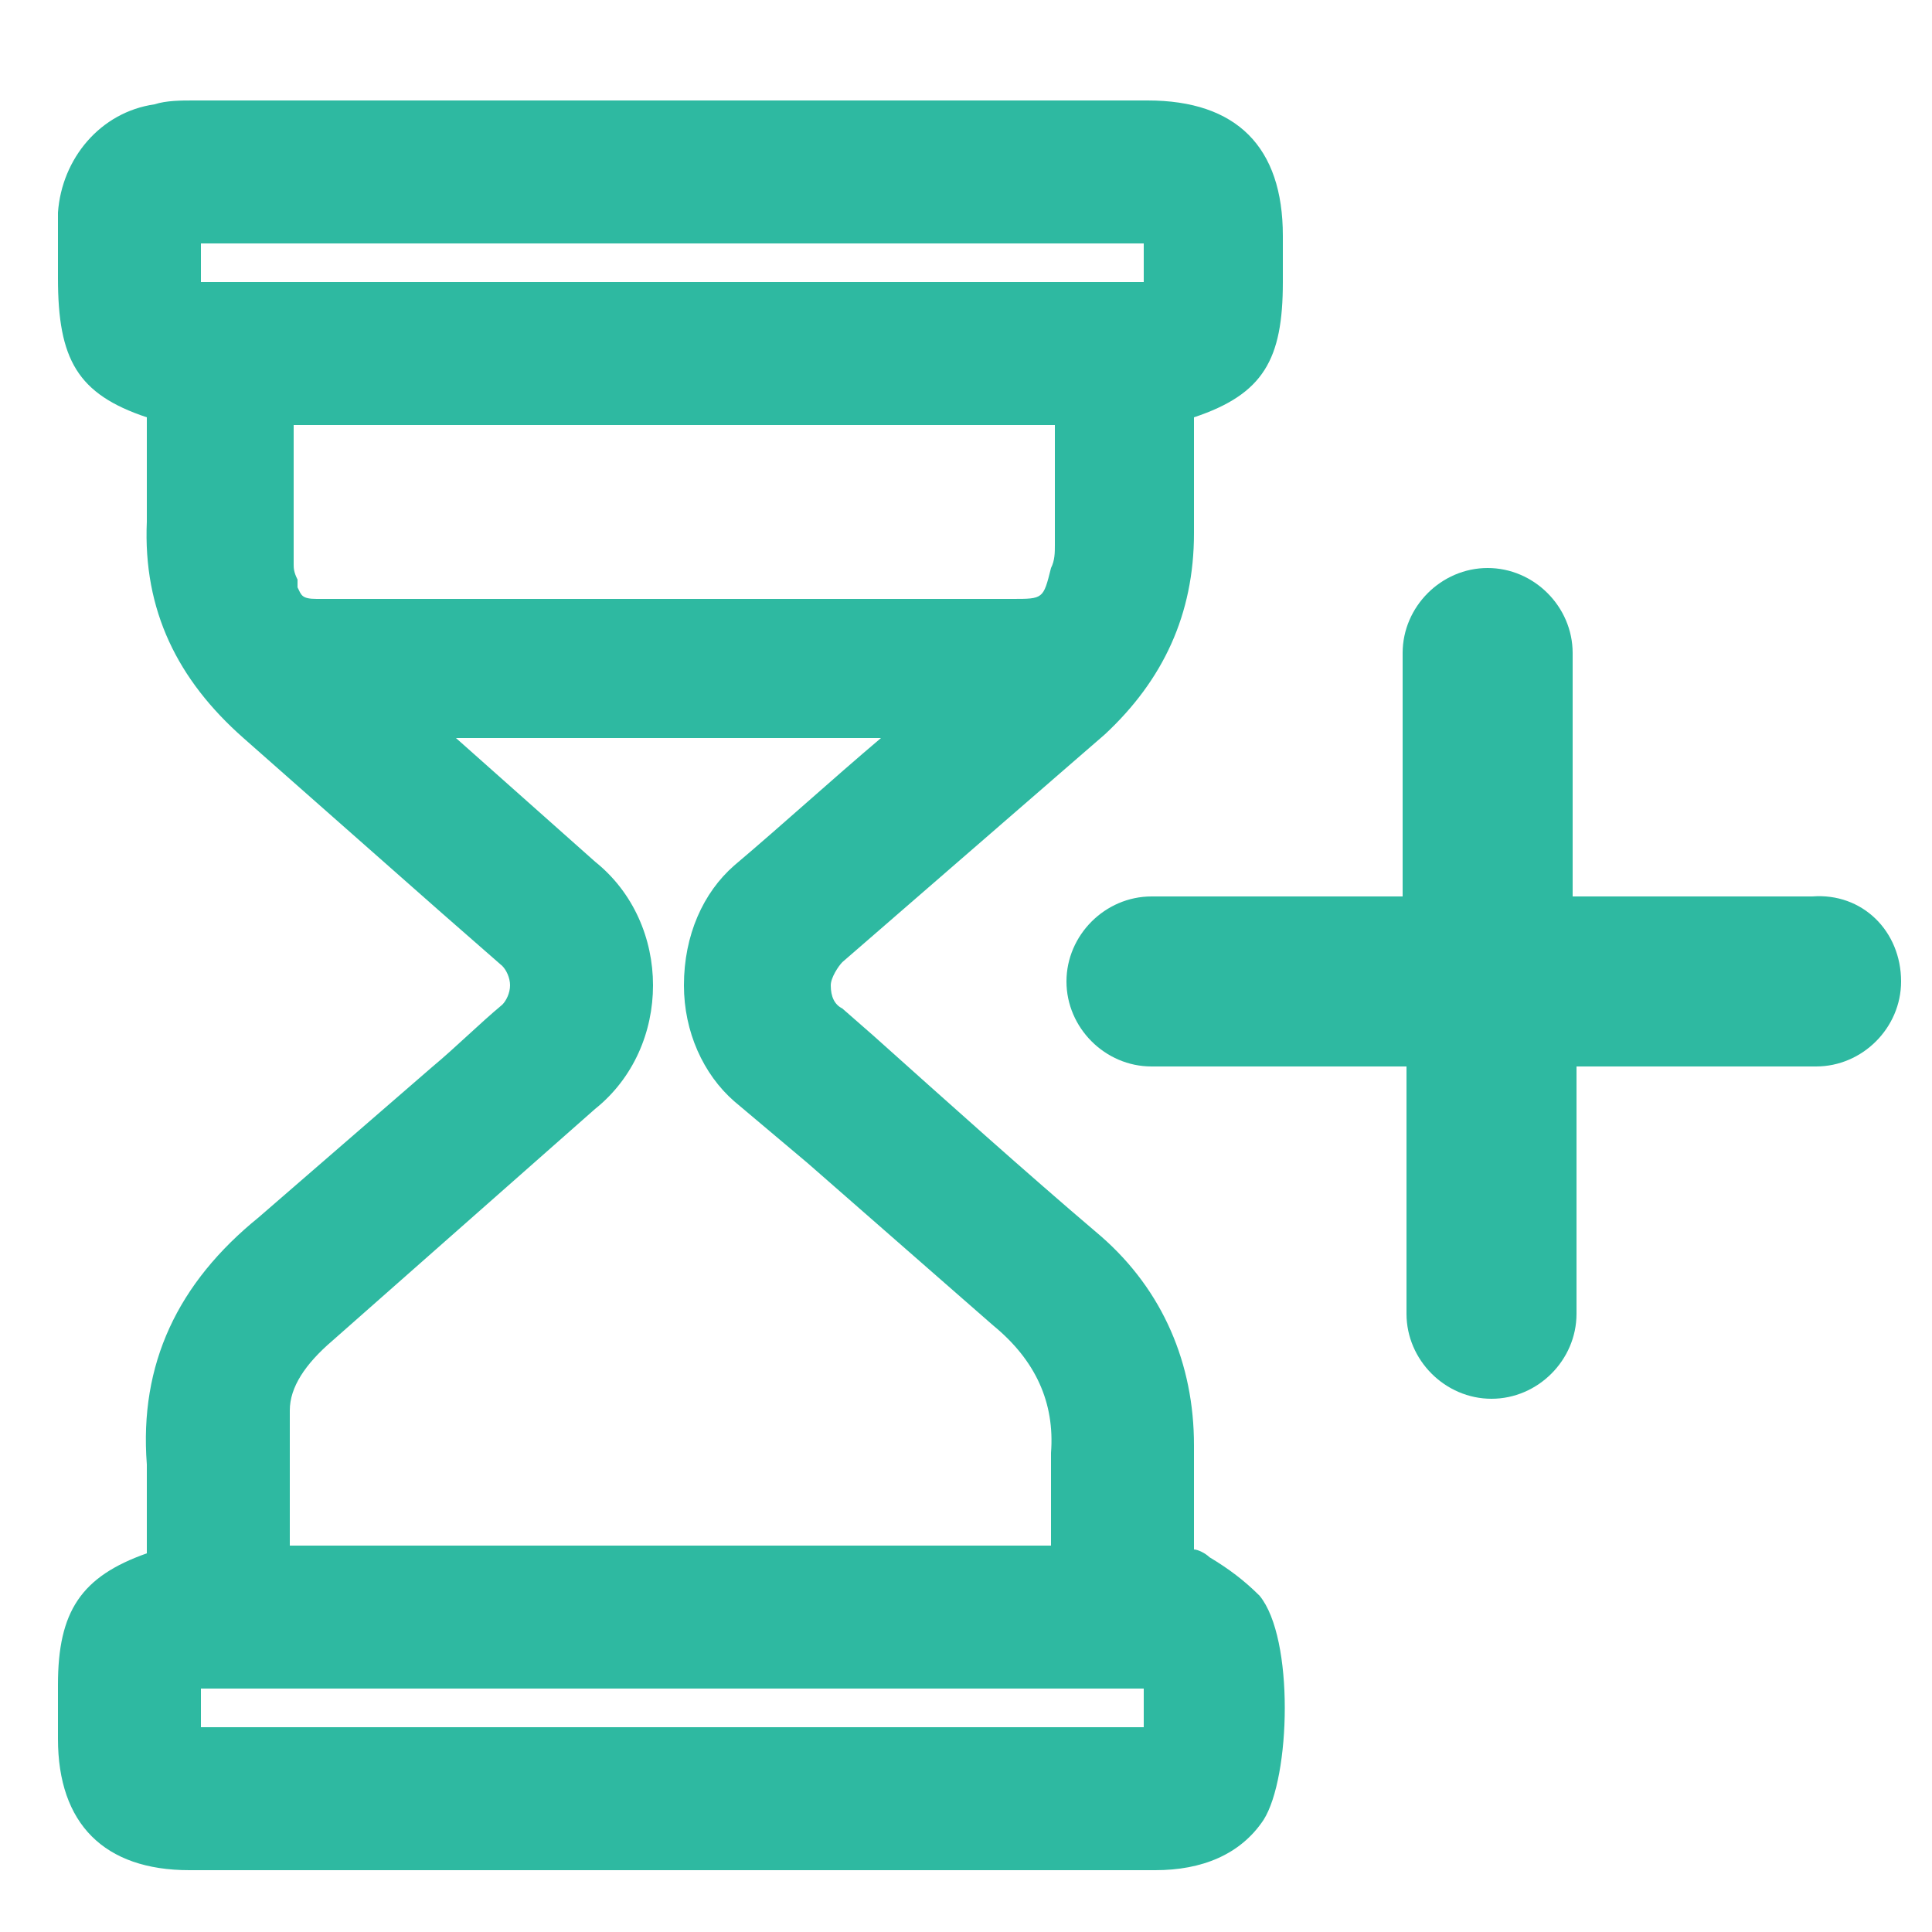
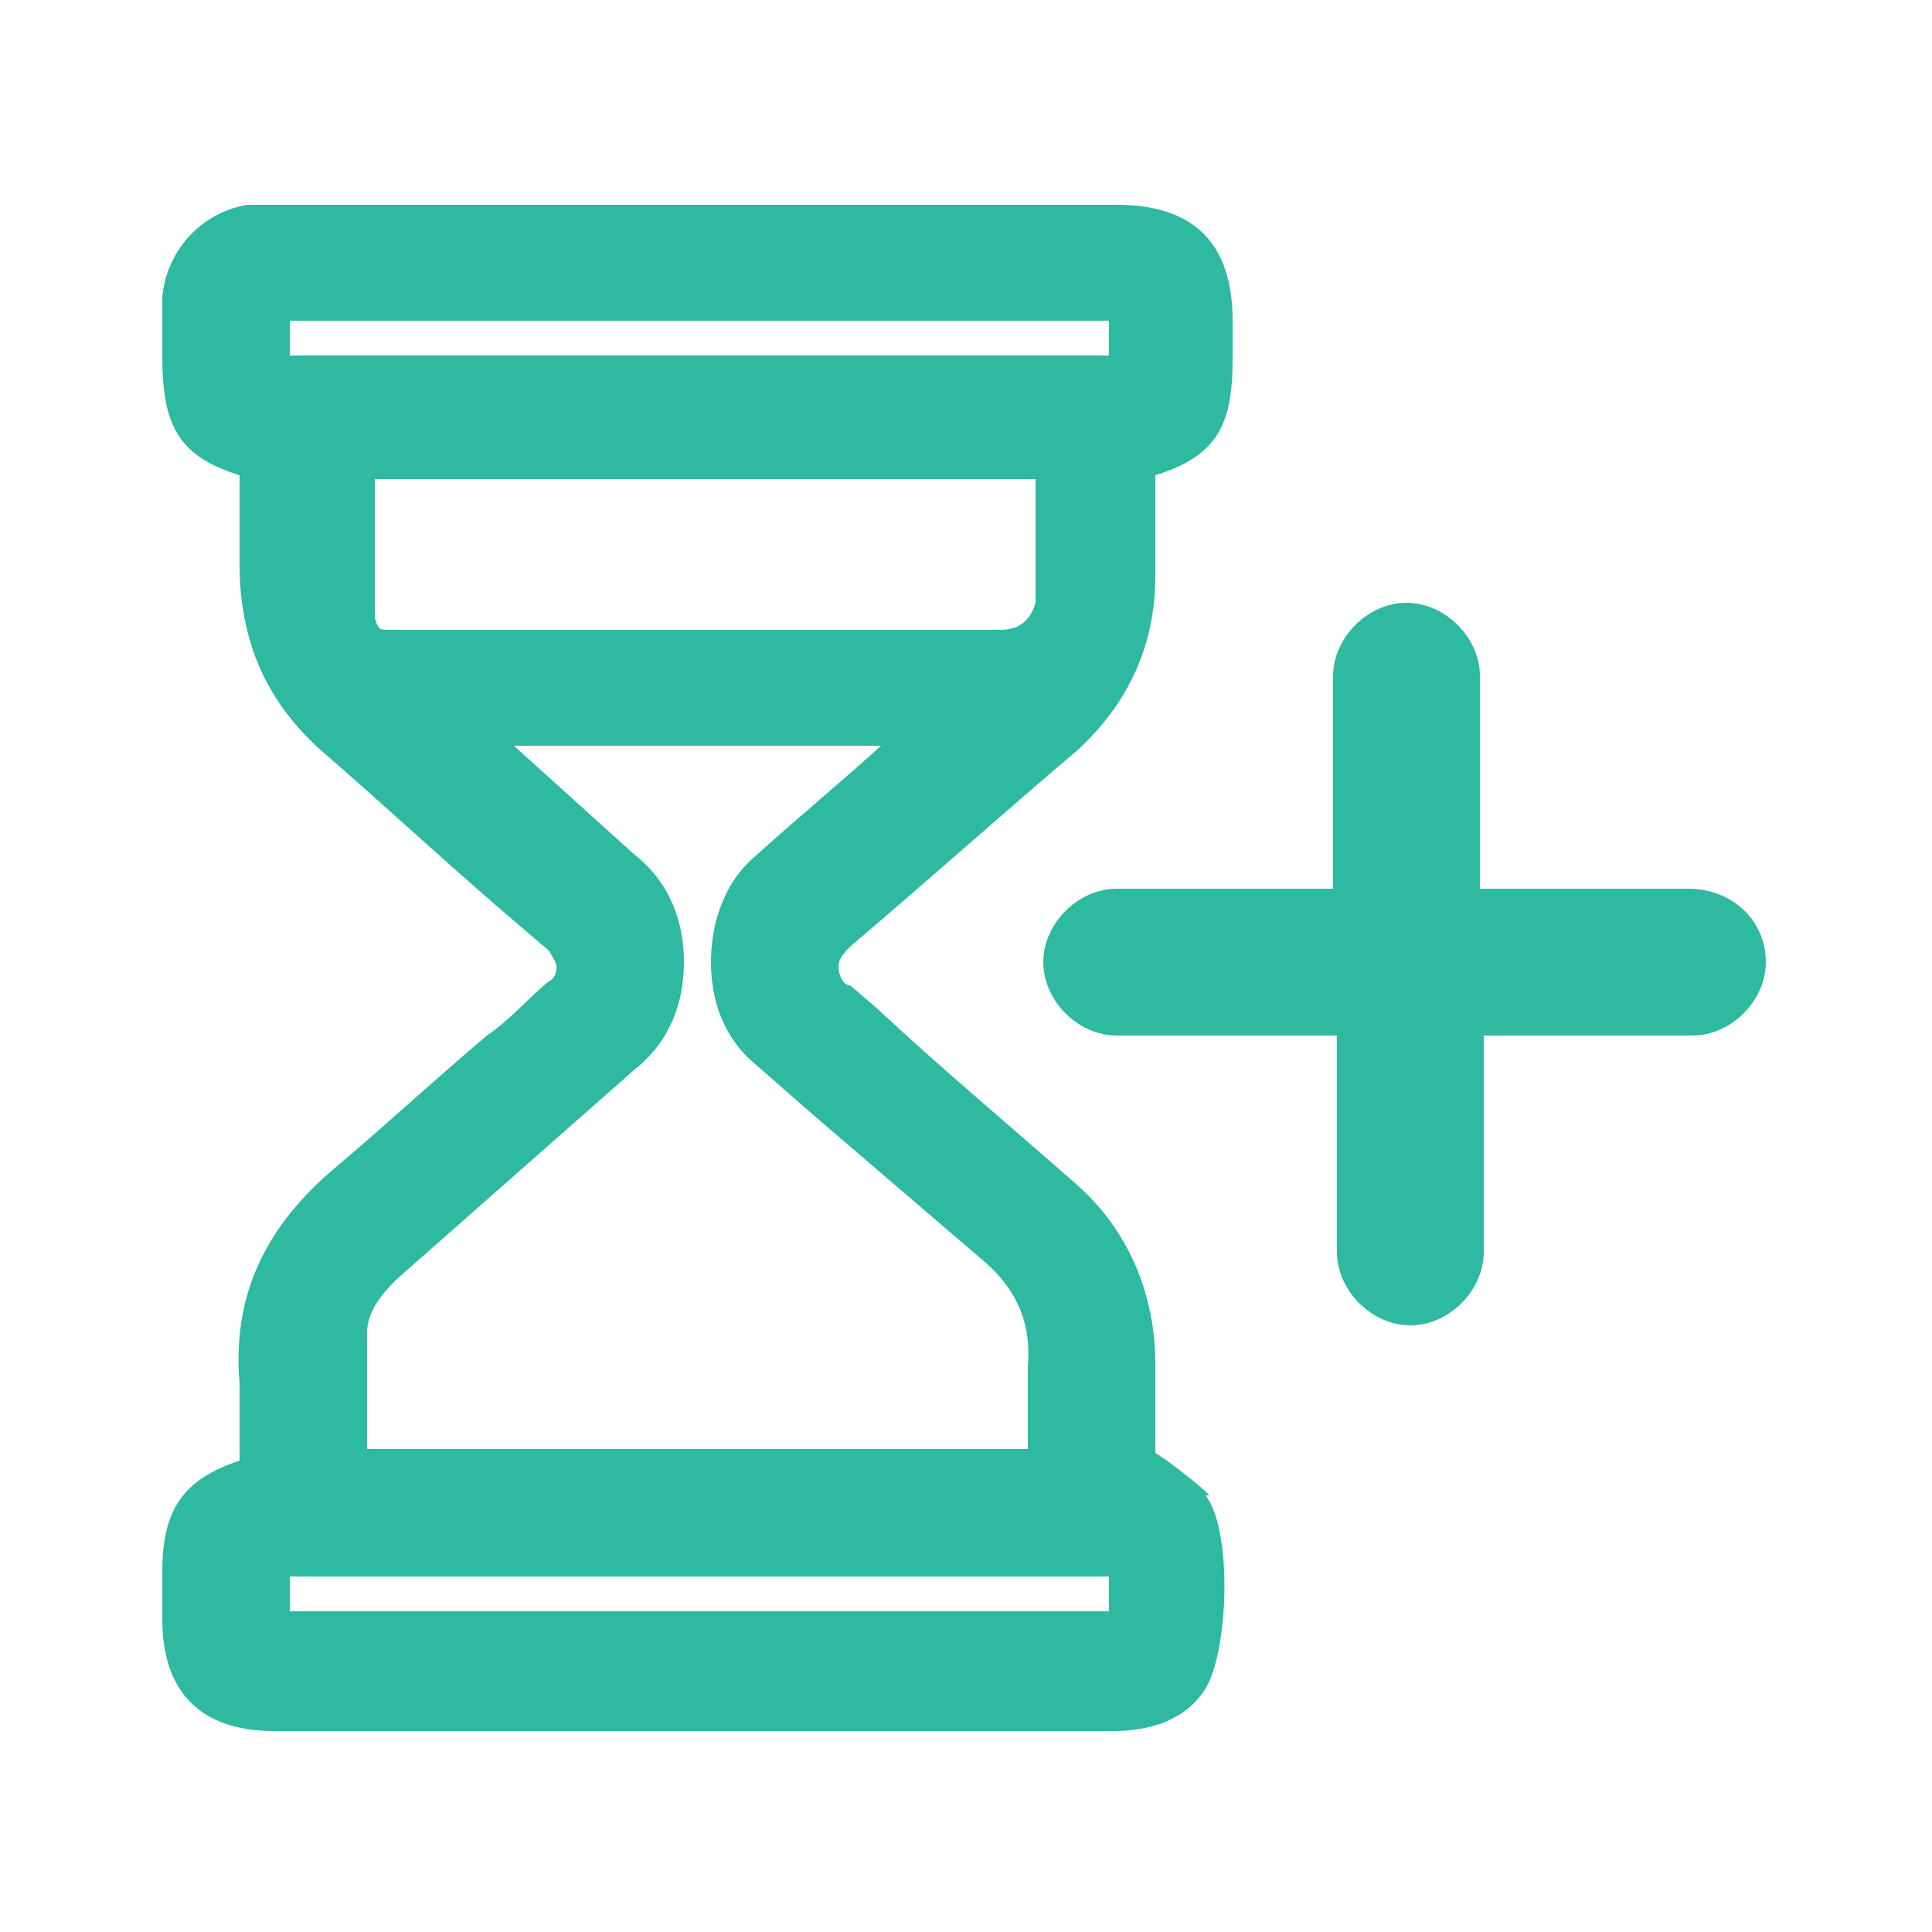
- <svg xmlns="http://www.w3.org/2000/svg" version="1.1" id="Layer_1" x="0px" y="0px" viewBox="0 0 50 50" style="enable-background:new 0 0 50 50;" xml:space="preserve">
-   <style type="text/css">
- 	.st0{fill:#2EB9A1;}
- </style>
-   <g>
-     <path class="st0" d="M32.6,41.3c-0.4-0.4-0.8-0.7-1.3-1c-0.1-0.1-0.3-0.2-0.4-0.2v-0.5c0-0.7,0-1.5,0-2.2c0-2.1-0.8-4-2.4-5.4   c-2-1.7-4-3.5-5.9-5.2l-0.8-0.7c-0.2-0.1-0.3-0.3-0.3-0.6c0-0.2,0.2-0.5,0.3-0.6c2.3-2,4.5-3.9,6.8-5.9c1.5-1.4,2.3-3.1,2.3-5.2v-3   c1.8-0.6,2.3-1.5,2.3-3.5V6.1c0-2.3-1.2-3.5-3.5-3.5H5c-0.3,0-0.7,0-1,0.1C2.6,2.9,1.6,4.1,1.5,5.5c0,0.4,0,0.8,0,1.2v0.5   c0,2.1,0.5,3,2.3,3.6v0.5c0,0.7,0,1.5,0,2.2c-0.1,2.3,0.8,4.1,2.5,5.6c1.7,1.5,3.4,3,5.1,4.5L13,25c0.1,0.1,0.2,0.3,0.2,0.5   c0,0.2-0.1,0.4-0.2,0.5c-0.6,0.5-1.2,1.1-1.8,1.6c-1.5,1.3-3,2.6-4.5,3.9c-2.1,1.7-3.1,3.8-2.9,6.4c0,0.6,0,1.3,0,1.9   c0,0.1,0,0.3,0,0.4c-1.7,0.6-2.3,1.5-2.3,3.4V45c0,2.2,1.2,3.4,3.4,3.4l7.4,0l6.5,0c3.7,0,7.4,0,11.1,0c0,0,0,0,0,0   c1.2,0,2.2-0.4,2.8-1.3C33.4,46,33.5,42.4,32.6,41.3z M5.2,44.7v-1h24.4v1H5.2z M5.2,7.3v-1h24.4v1H5.2z M8.2,15.5   c-0.4,0-0.4-0.1-0.5-0.3L7.7,15c-0.1-0.2-0.1-0.3-0.1-0.4c0-1,0-2,0-3.1V11h19.7v0.3c0,1,0,1.9,0,2.8c0,0.2,0,0.4-0.1,0.6   c-0.2,0.8-0.2,0.8-1,0.8h-4.2C17.4,15.5,12.8,15.5,8.2,15.5z M7.5,36.5c0-0.6,0.4-1.2,1.1-1.8l6.8-6c1-0.8,1.5-2,1.5-3.2   c0-1.2-0.5-2.4-1.5-3.2l-3.6-3.2h11c-1.3,1.1-2.5,2.2-3.8,3.3c-0.8,0.7-1.3,1.8-1.3,3.1c0,1.2,0.5,2.3,1.3,3l1.9,1.6   c1.6,1.4,3.2,2.8,4.8,4.2c1.1,0.9,1.6,2,1.5,3.3c0,0.7,0,1.4,0,2.1v0.3H7.5c0-0.2,0-0.4,0-0.7C7.5,38.4,7.5,37.4,7.5,36.5z" />
-   </g>
-   <g>
-     <path class="st0" d="M49.2,25.4c0,1.2-1,2.2-2.2,2.2h-6.2V34c0,1.2-1,2.2-2.2,2.2c-1.2,0-2.2-1-2.2-2.2v-6.4h-6.6   c-1.2,0-2.2-1-2.2-2.2c0-1.2,1-2.2,2.2-2.2h6.5v-6.3c0-1.2,1-2.2,2.2-2.2s2.2,1,2.2,2.2v6.3h6.2C48.2,23.1,49.2,24.1,49.2,25.4z" />
-   </g>
+ <svg xmlns="http://www.w3.org/2000/svg" id="Layer_1" version="1.1" viewBox="0 0 50 50">
+   <defs>
+     <style>
+       .st0 {
+         fill: #2eb9a1;
+       }
+     </style>
+   </defs>
+   <path class="st0" d="M31.3,38.7c-.3-.3-.7-.6-1.1-.9,0,0-.3-.2-.3-.2v-2.3c0-1.8-.7-3.5-2.1-4.7-1.7-1.5-3.5-3-5.1-4.5l-.7-.6c-.2,0-.3-.3-.3-.5s.2-.4.3-.5c2-1.7,3.9-3.4,5.9-5.1,1.3-1.2,2-2.7,2-4.5v-2.6c1.6-.5,2-1.3,2-3v-1c0-2-1-3-3-3H7.3c-.3,0-.6,0-.9,0-1.2.2-2.1,1.2-2.2,2.4v1.5c0,1.8.4,2.6,2,3.1v2.3c0,2,.7,3.6,2.2,4.9,1.5,1.3,2.9,2.6,4.4,3.9l1.4,1.2c0,0,.2.3.2.4s0,.3-.2.4c-.5.4-1,1-1.6,1.4-1.3,1.1-2.6,2.3-3.9,3.4-1.8,1.5-2.7,3.3-2.5,5.6v2c-1.5.5-2,1.3-2,2.9v1.2c0,1.9,1,2.9,2.9,2.9h21.7c1,0,1.9-.3,2.4-1.1.6-1,.7-4.1,0-5ZM7.5,41.7v-.9h21.2v.9H7.5ZM7.5,9.2v-.9h21.2v.9H7.5ZM10.1,16.3c-.3,0-.3,0-.4-.3v-.2c0-.2,0-.3,0-.3v-3.1h17.1v2.7c0,.2,0,.3,0,.5q-.2.7-.9.7h-3.6c-4,0-8,0-12,0ZM9.5,34.5c0-.5.3-1,1-1.6l5.9-5.2c.9-.7,1.3-1.7,1.3-2.8s-.4-2.1-1.3-2.8l-3.1-2.8h9.5c-1.1,1-2.2,1.9-3.3,2.9-.7.6-1.1,1.6-1.1,2.7s.4,2,1.1,2.6l1.6,1.4c1.4,1.2,2.8,2.4,4.2,3.6,1,.8,1.4,1.7,1.3,2.9v2.1H9.5v-3Z" />
+   <path class="st0" d="M45.7,24.9c0,1-.9,1.9-1.9,1.9h-5.4v5.6c0,1-.9,1.9-1.9,1.9s-1.9-.9-1.9-1.9v-5.6h-5.7c-1,0-1.9-.9-1.9-1.9s.9-1.9,1.9-1.9h5.6v-5.5c0-1,.9-1.9,1.9-1.9s1.9.9,1.9,1.9v5.5h5.4c1.1,0,2,.8,2,1.9Z" />
</svg>
